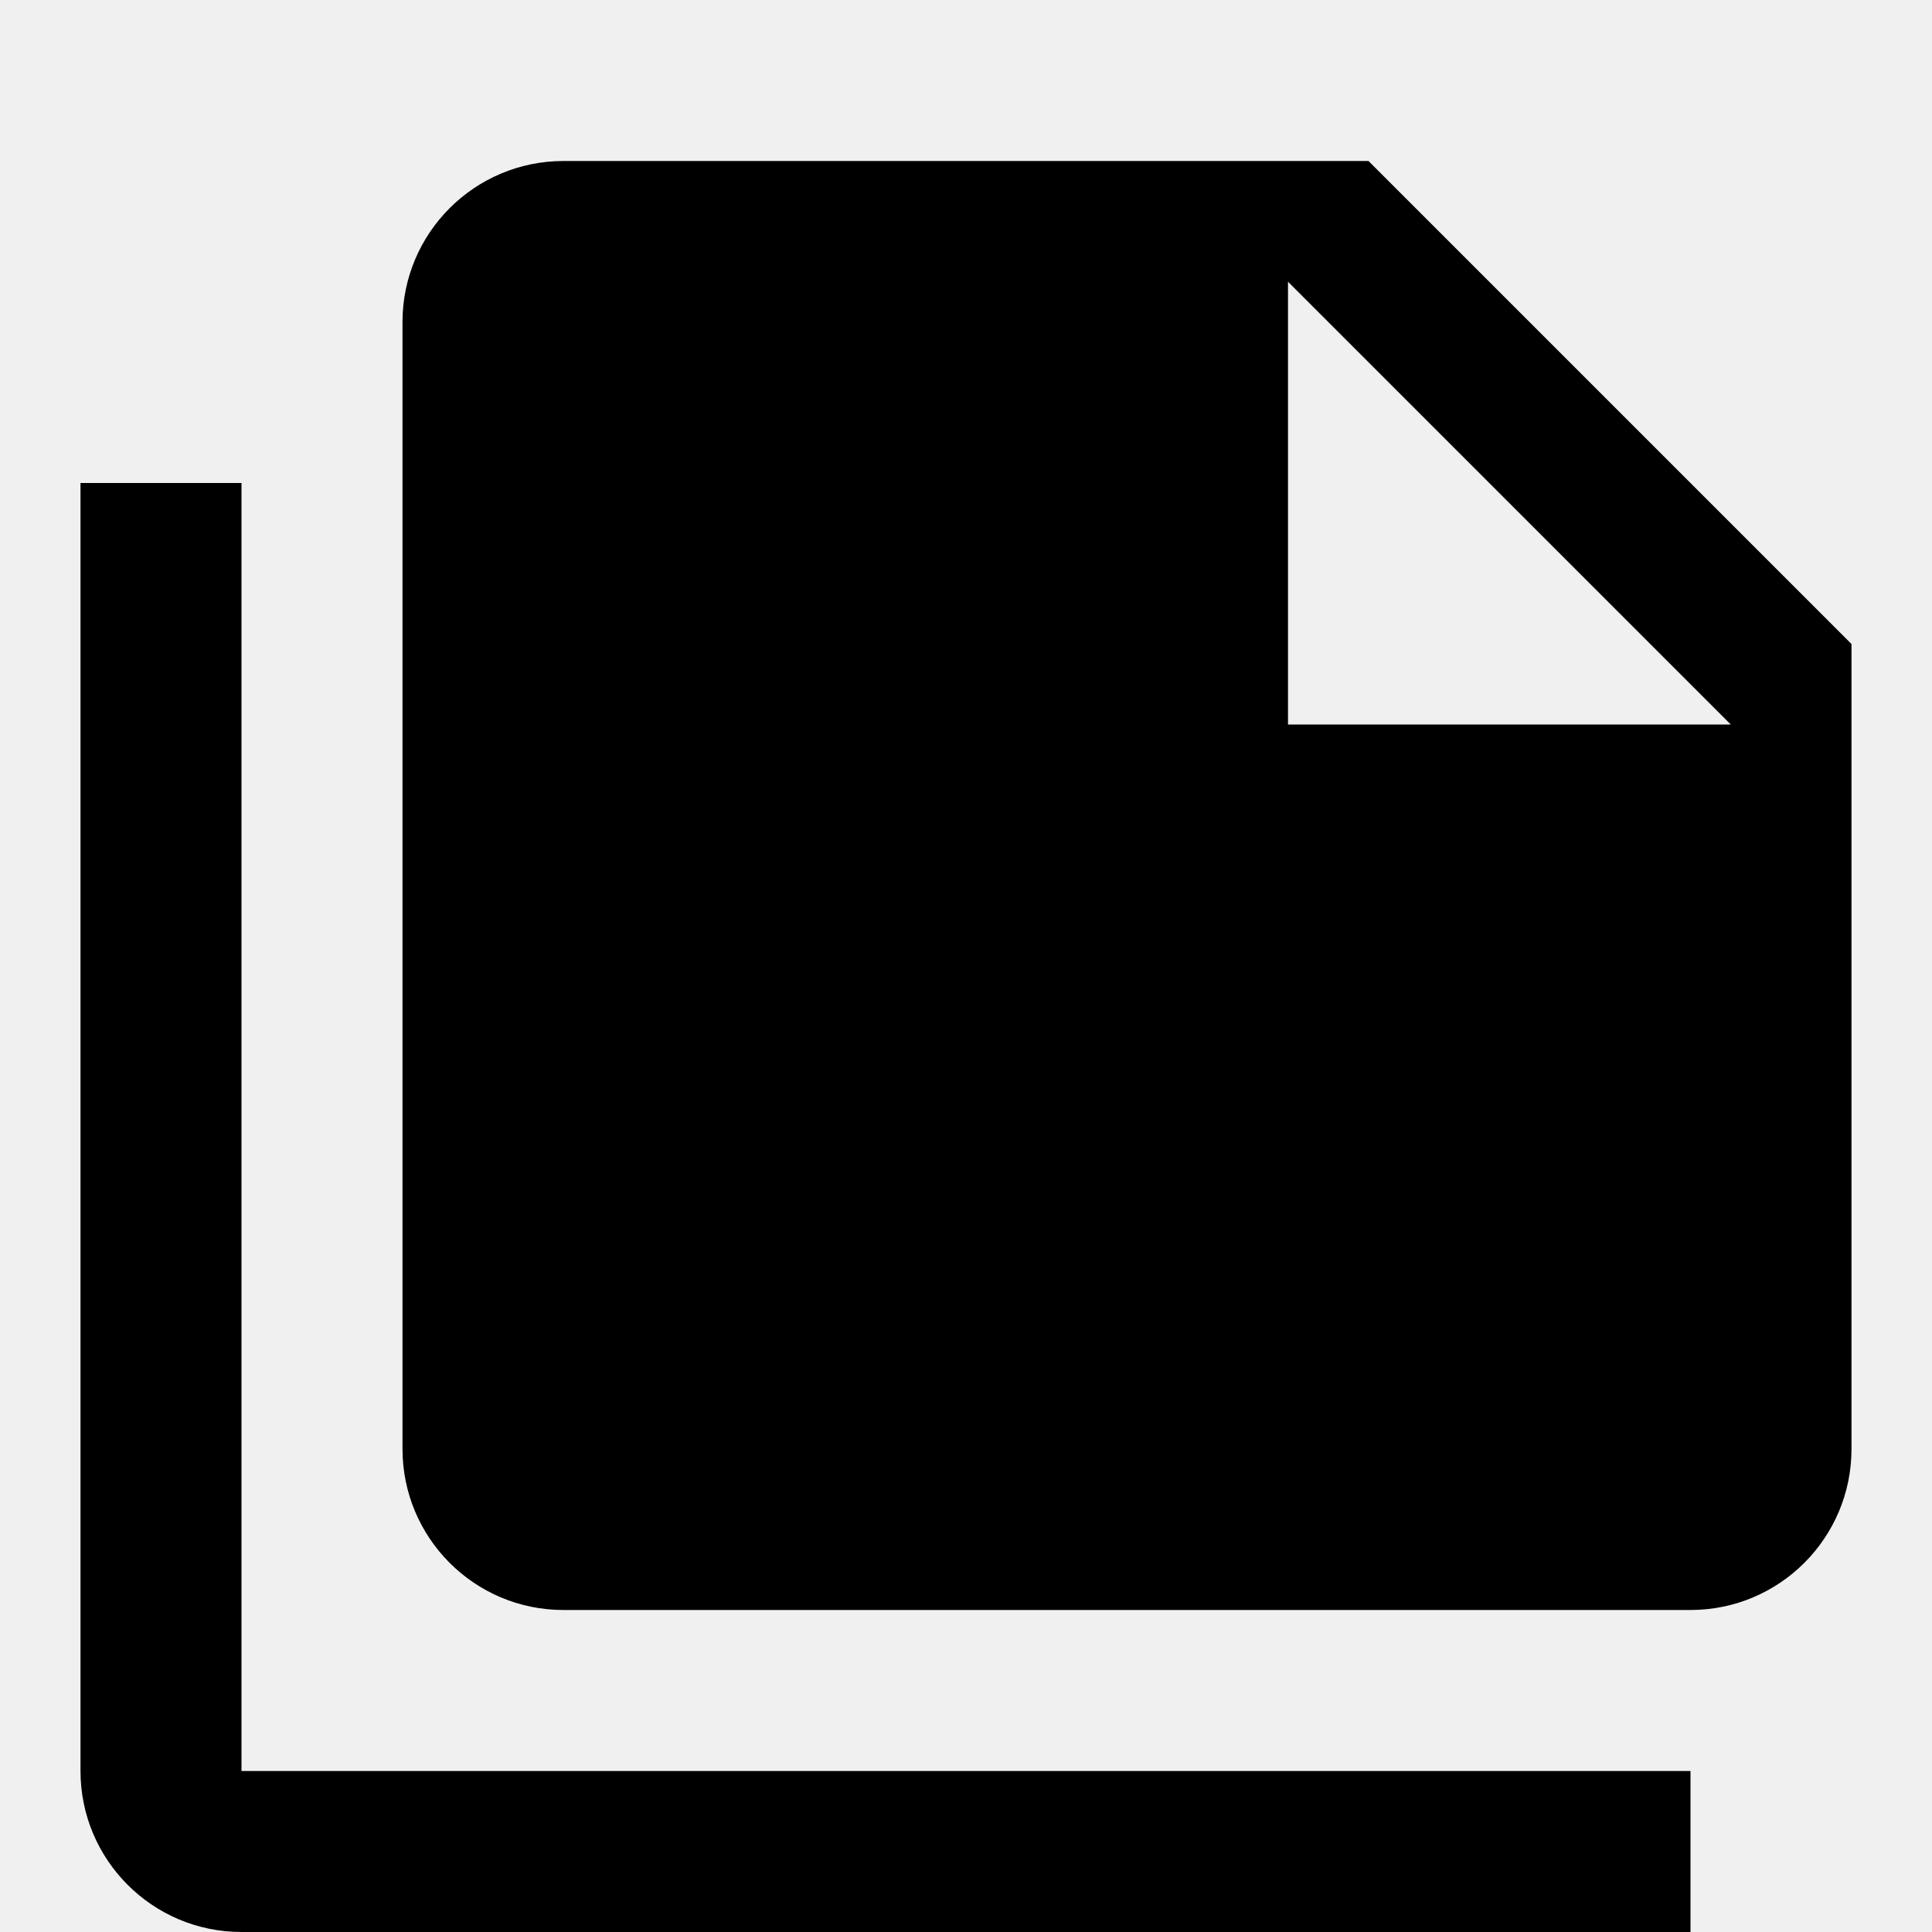
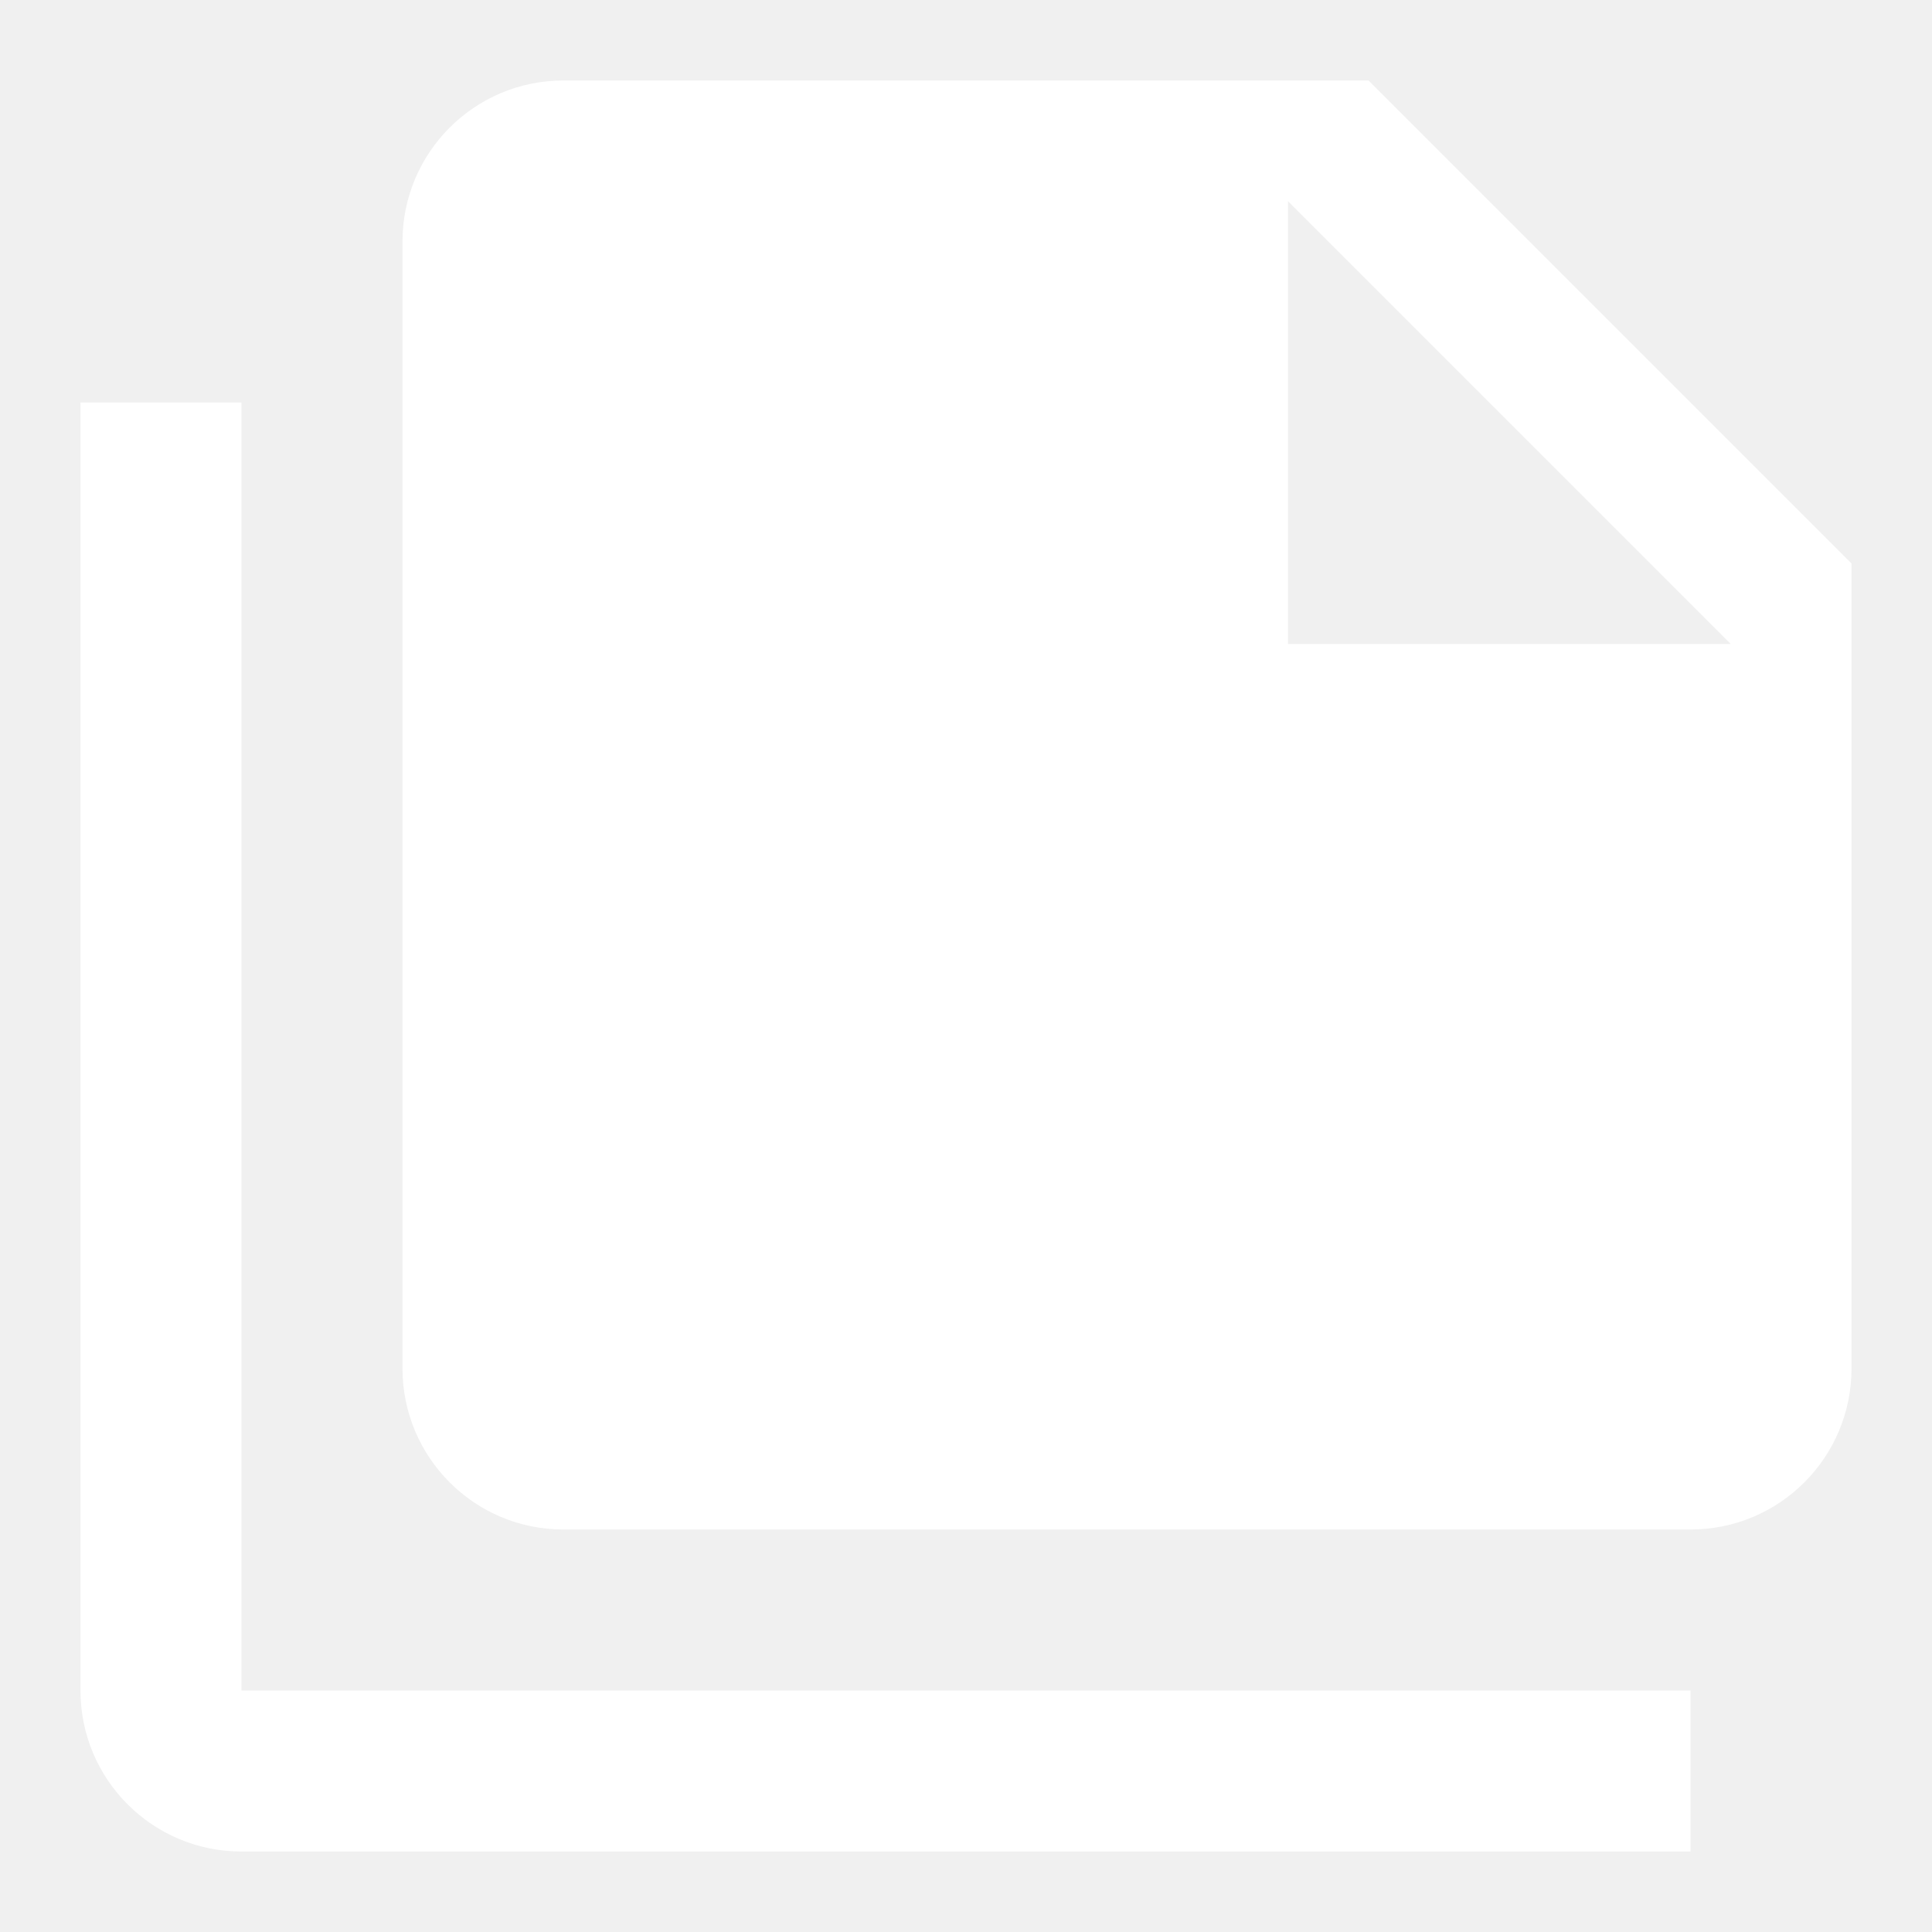
- <svg xmlns="http://www.w3.org/2000/svg" viewBox="0 0 24 24">
-   <path d="M16,9H21.5L16,3.5V9M7,2H17L23,8V18A2,2 0 0,1 21,20H7C5.89,20 5,19.1 5,18V4A2,2 0 0,1 7,2M3,6V22H21V24H3A2,2 0 0,1 1,22V6H3Z" />
+ <svg xmlns="http://www.w3.org/2000/svg" version="1.1" width="24px" height="24px" viewBox="0,0,255.996,255.996">
+   <g fill="#ffffff" fill-rule="nonzero" stroke="none" stroke-width="1" stroke-linecap="butt" stroke-linejoin="miter" stroke-miterlimit="10" stroke-dasharray="" stroke-dashoffset="0" font-family="none" font-weight="none" font-size="none" text-anchor="none" style="mix-blend-mode: normal">
+     <g transform="translate(-0.00195,-10.66862) scale(10.66667,10.66667)">
+       <path d="M16,9h5.5l-5.5,-5.5v5.5M7,2h10l6,6v10c0,1.105 -0.895,2 -2,2h-14c-1.11,0 -2,-0.9 -2,-2v-14c0,-1.105 0.895,-2 2,-2M3,6v16h18v2h-18c-1.105,0 -2,-0.895 -2,-2v-16z" />
+     </g>
+   </g>
</svg>
